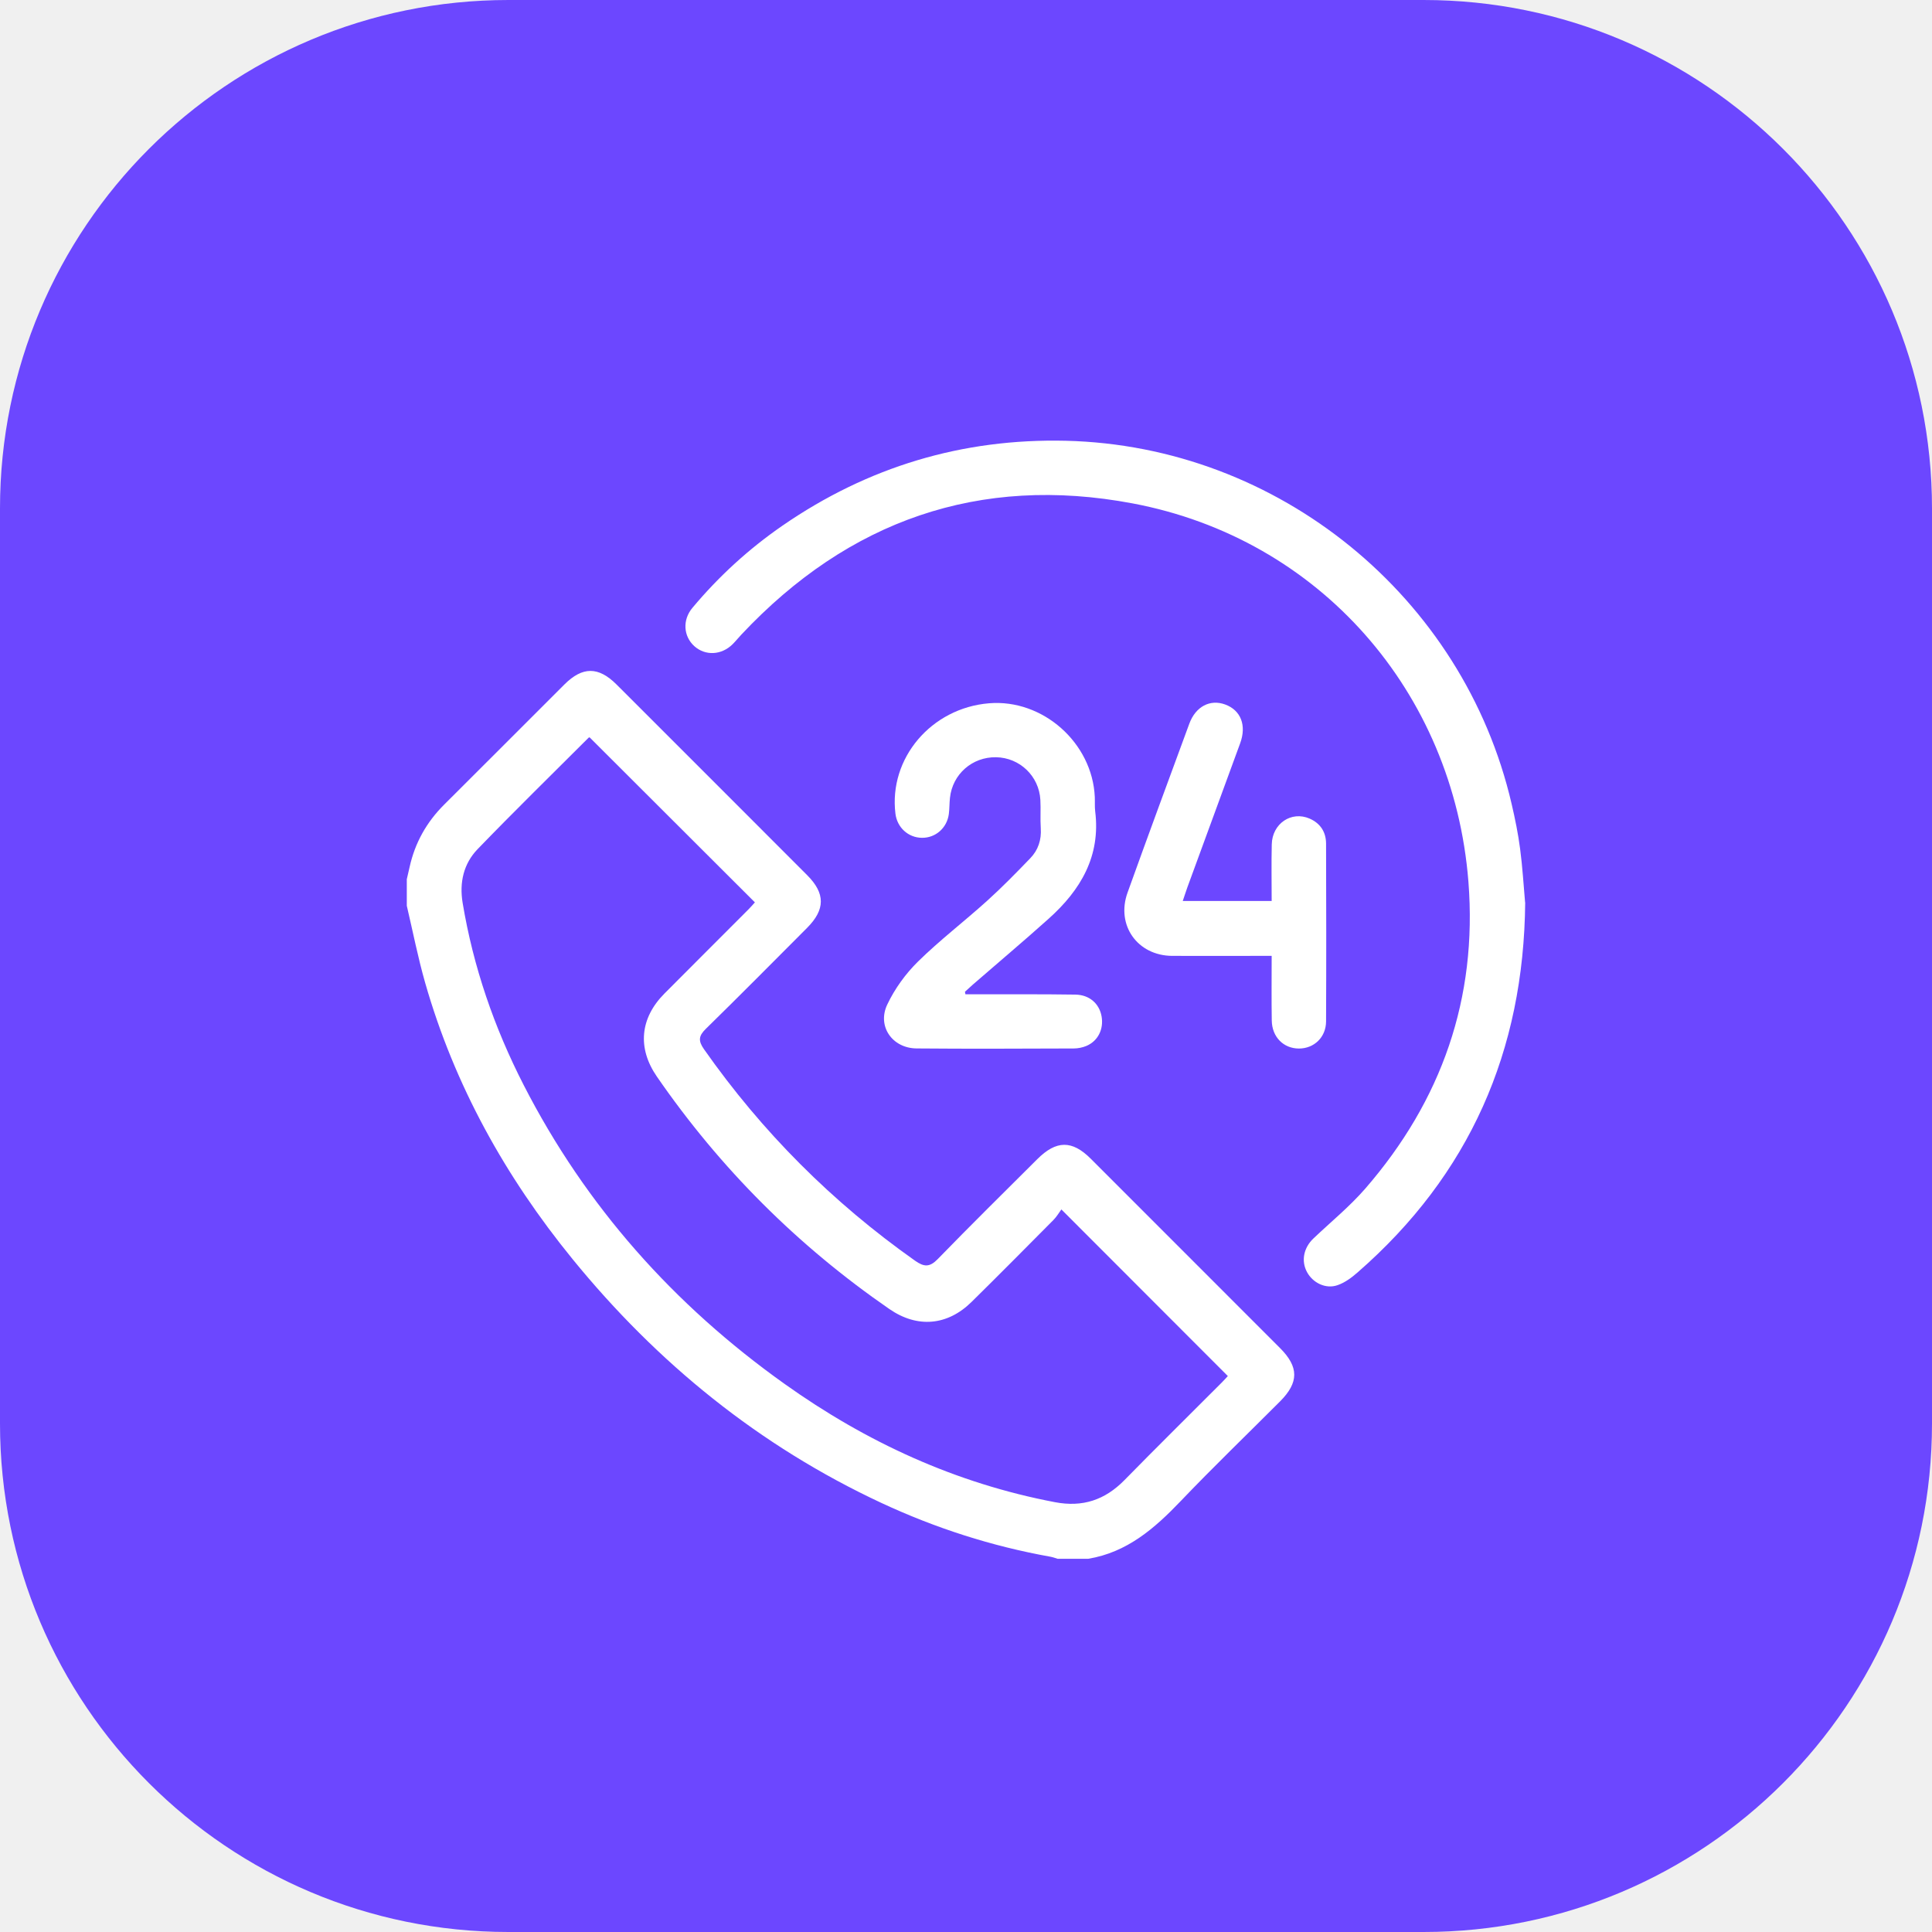
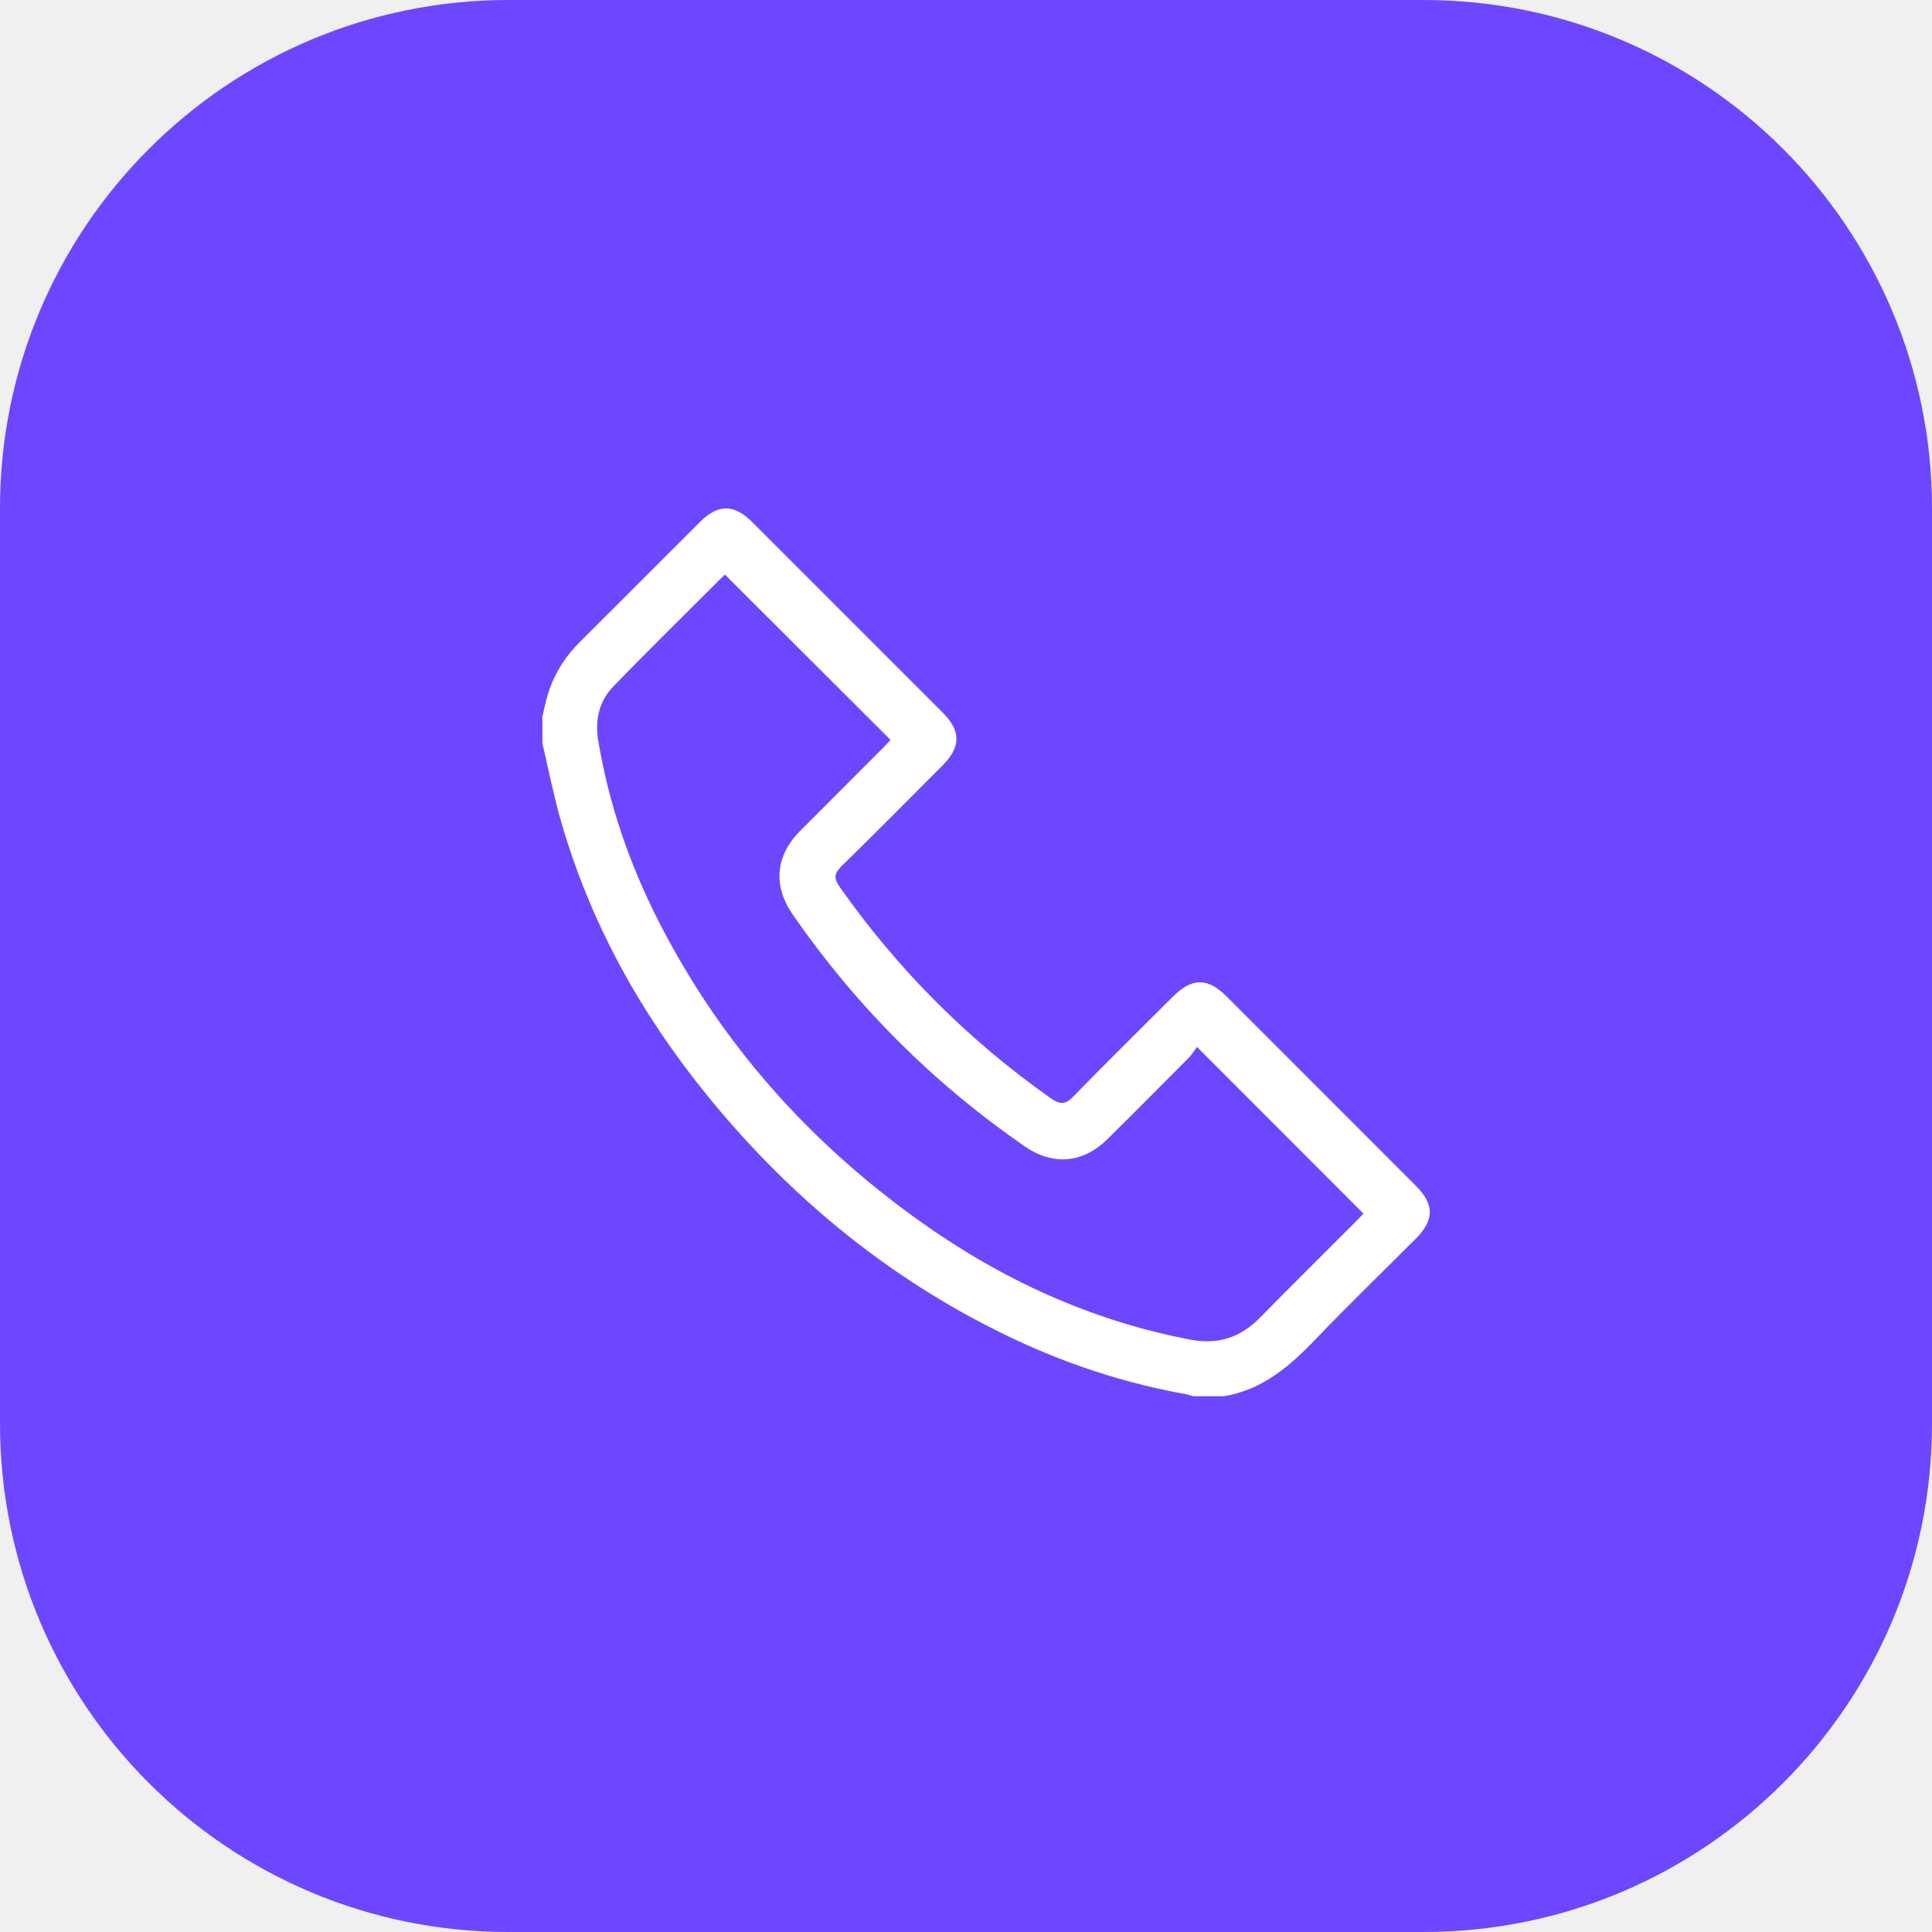
<svg xmlns="http://www.w3.org/2000/svg" width="57" height="57" viewBox="0 0 57 57" fill="none">
-   <g clip-path="url(#clip0_288_235)">
-     <rect width="57" height="57" rx="15" fill="#6C47FF" />
-     <path d="M12 25.948C12.029 25.824 12.057 25.7 12.086 25.575C12.244 24.865 12.585 24.257 13.1 23.743C14.287 22.561 15.469 21.375 16.654 20.192C17.186 19.662 17.655 19.662 18.188 20.193C20.065 22.067 21.939 23.943 23.814 25.82C24.353 26.36 24.351 26.834 23.81 27.377C22.816 28.372 21.827 29.373 20.822 30.356C20.608 30.566 20.599 30.711 20.769 30.954C22.483 33.396 24.558 35.472 26.994 37.193C27.264 37.384 27.429 37.391 27.669 37.144C28.635 36.15 29.621 35.178 30.602 34.2C31.164 33.639 31.629 33.634 32.182 34.187C34.043 36.047 35.904 37.908 37.762 39.769C38.324 40.33 38.324 40.786 37.765 41.346C36.786 42.327 35.788 43.288 34.832 44.289C34.062 45.095 33.25 45.8 32.106 45.989H31.204C31.133 45.968 31.063 45.941 30.99 45.928C29.261 45.619 27.602 45.085 26.01 44.344C22.405 42.663 19.394 40.218 16.89 37.145C14.91 34.715 13.41 32.022 12.544 28.997C12.33 28.248 12.18 27.481 12.002 26.723C12.002 26.466 12.002 26.208 12.002 25.951L12 25.948ZM17.395 21.755C17.404 21.752 17.379 21.753 17.364 21.766C16.27 22.859 15.166 23.94 14.092 25.051C13.676 25.482 13.55 26.038 13.649 26.637C13.963 28.526 14.58 30.314 15.451 32.014C17.283 35.59 19.883 38.504 23.147 40.829C25.559 42.549 28.2 43.764 31.129 44.32C31.942 44.474 32.598 44.254 33.172 43.671C34.119 42.705 35.082 41.755 36.038 40.797C36.112 40.723 36.182 40.645 36.225 40.598C34.596 38.967 32.984 37.353 31.314 35.682C31.247 35.772 31.177 35.895 31.079 35.994C30.277 36.802 29.476 37.611 28.665 38.41C27.95 39.115 27.062 39.188 26.24 38.621C23.534 36.754 21.245 34.467 19.378 31.76C18.801 30.922 18.881 30.039 19.604 29.312C20.429 28.482 21.258 27.656 22.084 26.828C22.157 26.755 22.224 26.675 22.272 26.623C20.638 24.992 19.023 23.378 17.396 21.755H17.395Z" fill="white" />
-     <path d="M44.998 26.624C44.958 31.011 43.355 34.662 40.052 37.541C39.877 37.694 39.678 37.842 39.463 37.916C39.114 38.039 38.733 37.849 38.561 37.531C38.383 37.202 38.46 36.813 38.753 36.536C39.266 36.048 39.821 35.596 40.282 35.065C42.534 32.47 43.592 29.45 43.323 26.015C42.882 20.406 38.926 15.891 33.417 14.852C28.895 13.999 25.031 15.36 21.877 18.718C21.788 18.812 21.708 18.913 21.616 19.005C21.287 19.332 20.81 19.355 20.485 19.064C20.163 18.773 20.129 18.292 20.427 17.935C21.203 17.007 22.089 16.196 23.083 15.51C25.598 13.774 28.389 12.933 31.444 13.004C37.718 13.153 43.179 17.603 44.597 23.716C44.699 24.154 44.79 24.598 44.848 25.043C44.918 25.574 44.95 26.111 44.995 26.624H44.998Z" fill="white" />
-     <path d="M28.487 29.335C28.6 29.335 28.715 29.335 28.829 29.335C29.795 29.335 30.761 29.33 31.727 29.344C32.145 29.35 32.434 29.613 32.5 29.986C32.567 30.364 32.394 30.713 32.052 30.858C31.937 30.906 31.803 30.933 31.678 30.933C30.131 30.938 28.586 30.946 27.039 30.932C26.324 30.924 25.873 30.278 26.177 29.637C26.397 29.173 26.717 28.73 27.084 28.369C27.726 27.738 28.446 27.188 29.115 26.584C29.561 26.182 29.981 25.752 30.397 25.32C30.63 25.079 30.729 24.778 30.706 24.435C30.687 24.157 30.71 23.876 30.694 23.598C30.655 22.897 30.086 22.354 29.389 22.341C28.686 22.328 28.101 22.84 28.027 23.538C28.009 23.698 28.014 23.861 27.993 24.02C27.937 24.43 27.601 24.723 27.199 24.718C26.796 24.714 26.467 24.414 26.418 24.004C26.218 22.372 27.474 20.89 29.178 20.749C30.764 20.617 32.228 21.913 32.3 23.514C32.306 23.653 32.295 23.795 32.311 23.933C32.478 25.26 31.881 26.261 30.941 27.103C30.206 27.763 29.45 28.398 28.705 29.046C28.625 29.116 28.548 29.189 28.469 29.26C28.474 29.286 28.479 29.311 28.484 29.337L28.487 29.335Z" fill="white" />
-     <path d="M34.894 26.582H37.518C37.518 26.019 37.508 25.465 37.521 24.912C37.534 24.298 38.1 23.917 38.637 24.151C38.953 24.289 39.121 24.545 39.123 24.886C39.129 26.636 39.131 28.387 39.123 30.137C39.12 30.604 38.768 30.935 38.324 30.935C37.868 30.935 37.528 30.596 37.521 30.107C37.511 29.485 37.518 28.864 37.518 28.201C37.382 28.201 37.269 28.201 37.155 28.201C36.297 28.201 35.437 28.205 34.578 28.201C33.559 28.193 32.921 27.296 33.266 26.335C33.864 24.671 34.477 23.012 35.088 21.352C35.276 20.842 35.702 20.622 36.147 20.785C36.607 20.954 36.783 21.397 36.589 21.928C36.071 23.348 35.549 24.767 35.029 26.185C34.986 26.305 34.948 26.427 34.894 26.584V26.582Z" fill="white" />
+   <g id="Vectors-Wrapper_15" clip-path="url(#clip0_1_185)">
+     <g id="Clip path group">
+       <mask id="mask0_1_185" style="mask-type:luminance" maskUnits="userSpaceOnUse" x="0" y="0" width="57" height="57">
+         <g id="clip0_288_235">
+           <path id="Vector" d="M57 0H0V57H57V0Z" fill="white" />
+         </g>
+       </mask>
+       <g mask="url(#mask0_1_185)">
+         <g id="Group">
+           <path id="Vector_2" d="M42 0H15C6.716 0 0 6.716 0 15V42C0 50.284 6.716 57 15 57H42C50.284 57 57 50.284 57 42V15C57 6.716 50.284 0 42 0Z" fill="#6C47FF" />
+           <path id="Vector_3" d="M16 21.153C16.029 21.029 16.057 20.906 16.086 20.78C16.244 20.07 16.585 19.462 17.1 18.949C18.287 17.766 19.469 16.58 20.654 15.397C21.186 14.867 21.655 14.867 22.188 15.399C24.065 17.273 25.939 19.148 27.814 21.025C28.353 21.565 28.351 22.039 27.81 22.582C26.816 23.577 25.827 24.578 24.822 25.561C24.608 25.771 24.599 25.916 24.769 26.16C26.483 28.601 28.558 30.677 30.994 32.398C31.264 32.589 31.429 32.596 31.669 32.349C32.635 31.355 33.621 30.383 34.602 29.406C35.164 28.844 35.629 28.84 36.182 29.392C38.043 31.252 39.904 33.113 41.762 34.974C42.324 35.535 42.324 35.991 41.765 36.551C40.786 37.532 39.788 38.493 38.832 39.494C38.062 40.3 37.25 41.005 36.106 41.194H35.204C35.133 41.173 35.063 41.146 34.99 41.133C33.261 40.824 31.602 40.29 30.01 39.55C26.405 37.868 23.394 35.423 20.89 32.35C18.91 29.921 17.41 27.227 16.544 24.203C16.33 23.453 16.18 22.686 16.002 21.928C16.002 21.671 16.002 21.413 16.002 21.156L16 21.153ZM21.395 16.96C21.404 16.957 21.379 16.958 21.364 16.971C20.27 18.064 19.166 19.145 18.092 20.257C17.676 20.687 17.55 21.243 17.648 21.843C17.963 23.731 18.58 25.519 19.451 27.219C21.283 30.795 23.883 33.709 27.147 36.035C29.559 37.754 32.2 38.969 35.129 39.525C35.942 39.679 36.598 39.459 37.172 38.876C38.119 37.91 39.082 36.96 40.038 36.002C40.112 35.928 40.182 35.85 40.225 35.803C38.596 34.172 36.984 32.559 35.313 30.887C35.246 30.977 35.177 31.101 35.079 31.2C34.278 32.007 33.476 32.816 32.665 33.615C31.95 34.321 31.062 34.393 30.24 33.826C27.534 31.959 25.245 29.672 23.378 26.966C22.801 26.128 22.881 25.244 23.604 24.517C24.429 23.688 25.258 22.861 26.084 22.033C26.157 21.96 26.224 21.88 26.272 21.828C24.638 20.197 23.023 18.583 21.396 16.96H21.395Z" fill="white" />
+         </g>
+       </g>
+     </g>
  </g>
  <defs>
-     <clipPath id="clip0_288_235">
+     <clipPath id="clip0_1_185">
      <rect width="57" height="57" fill="white" />
    </clipPath>
  </defs>
</svg>
